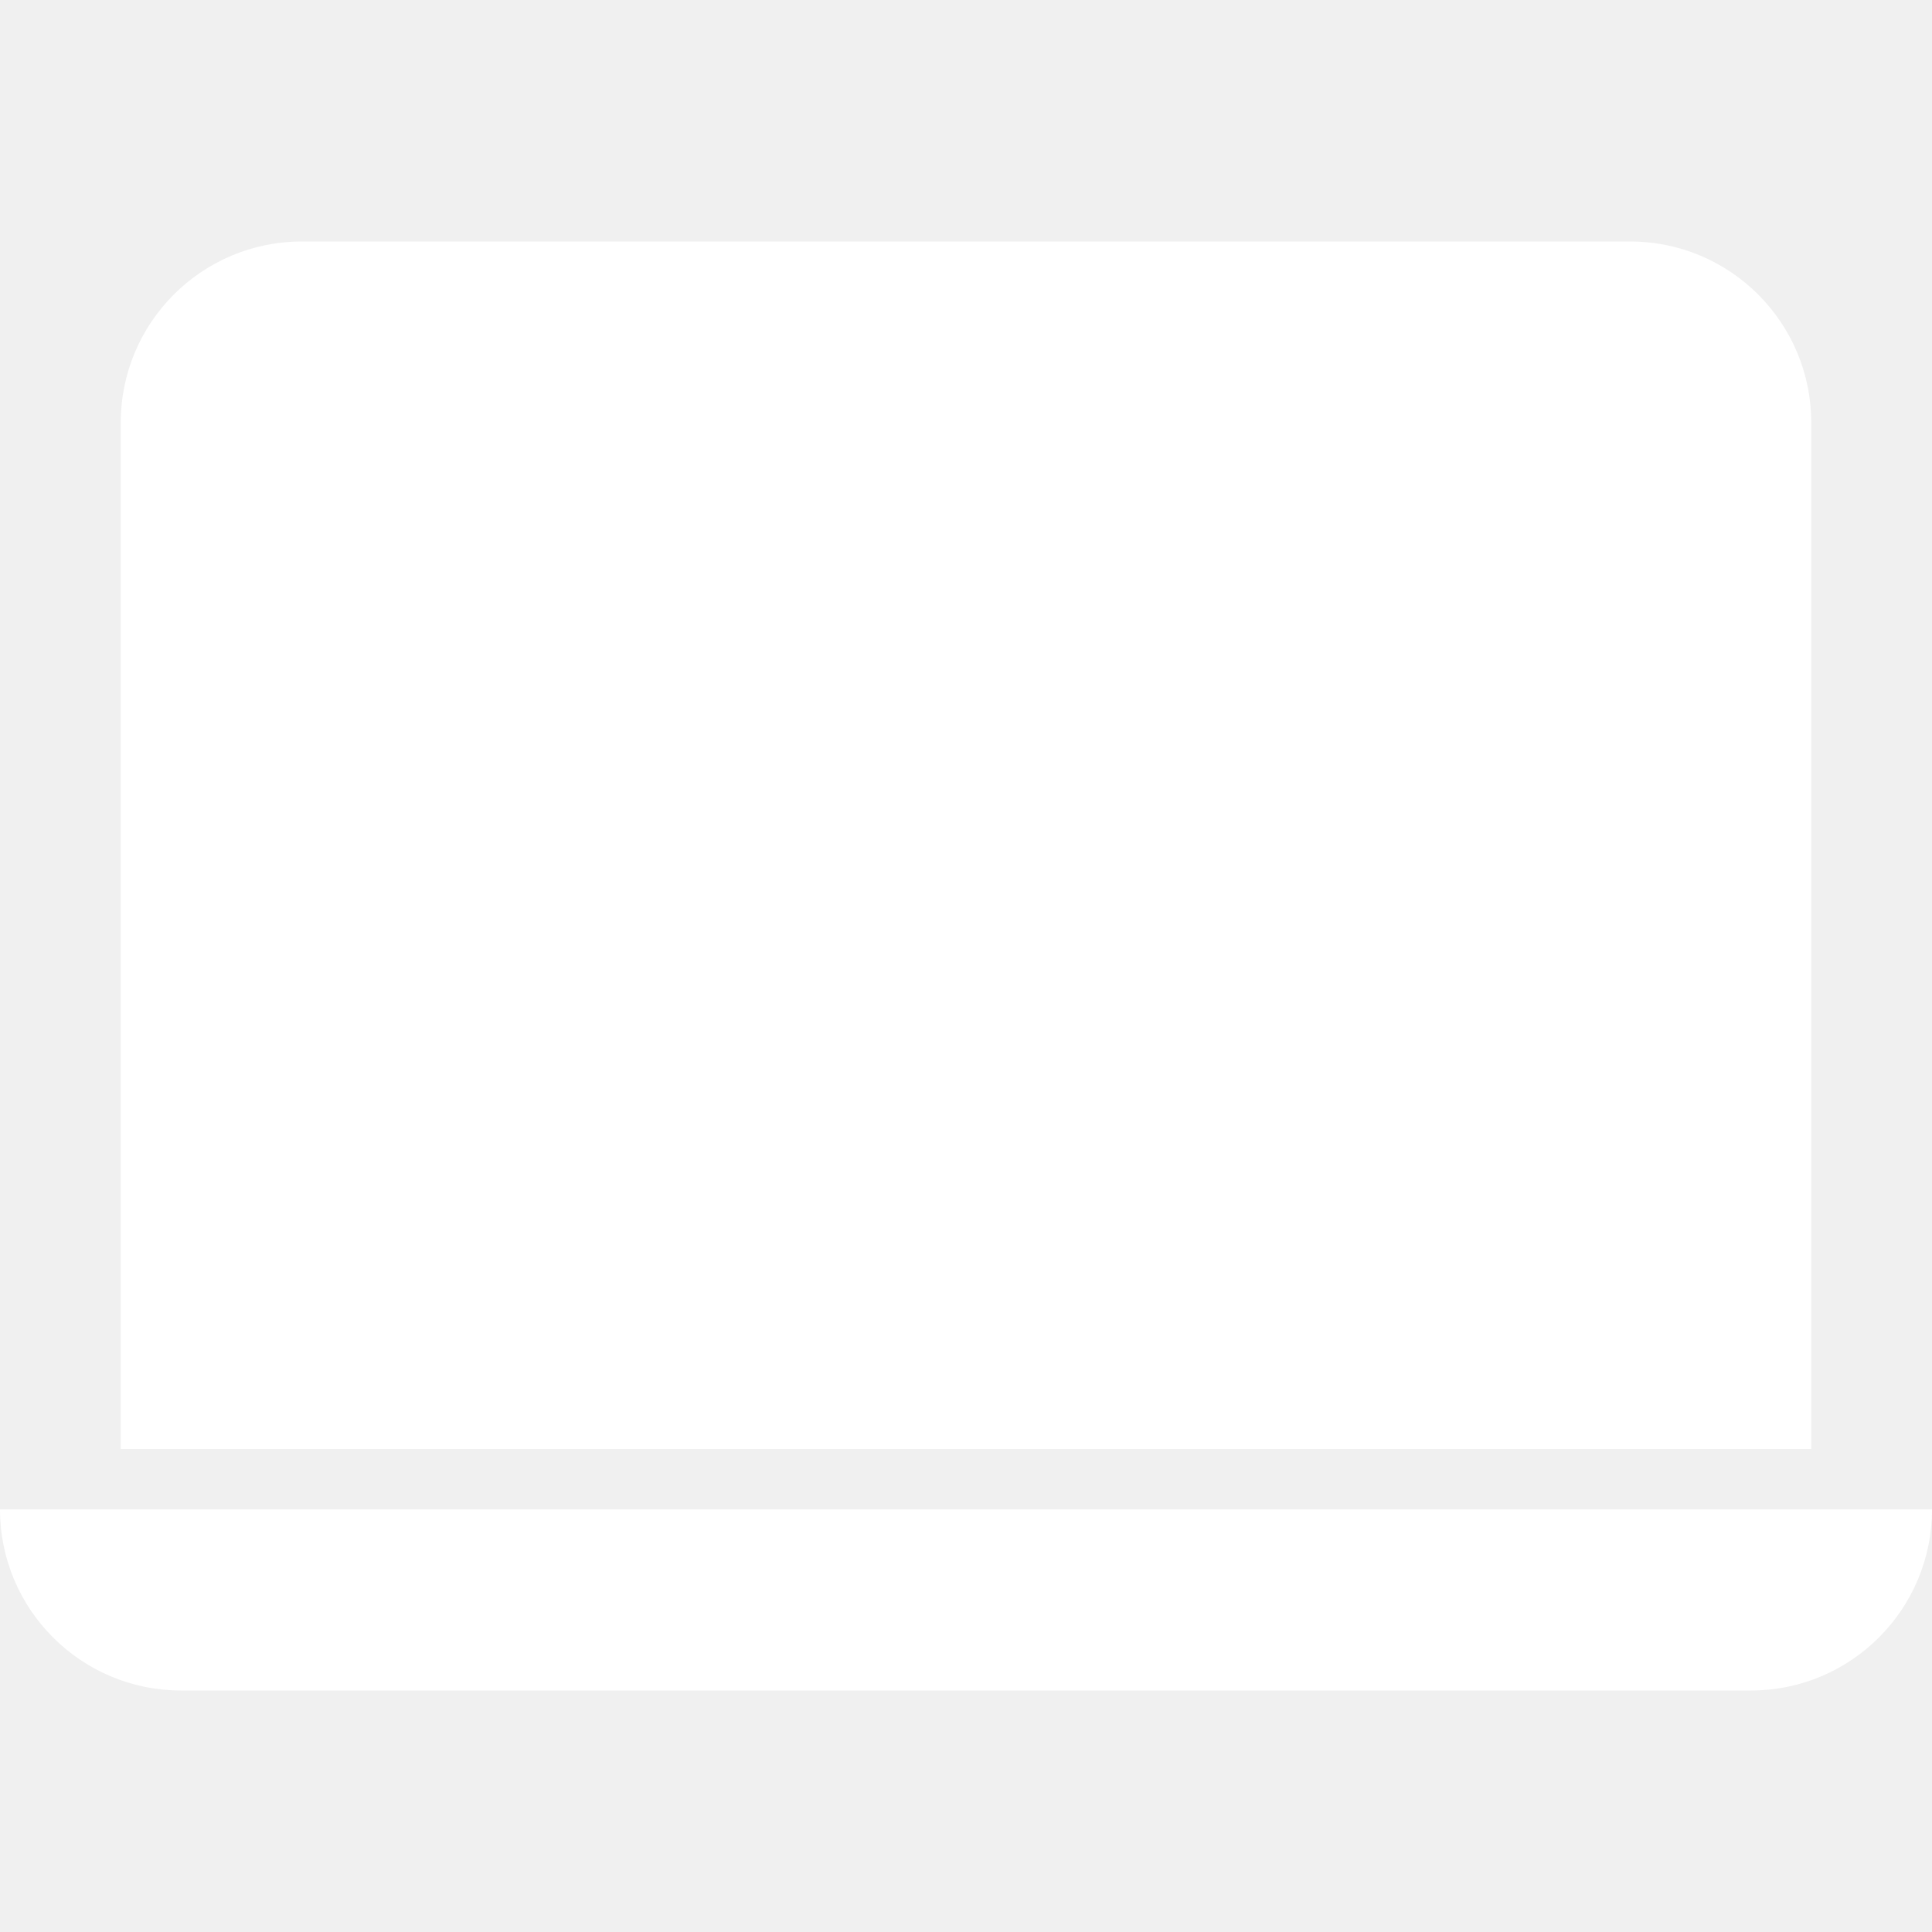
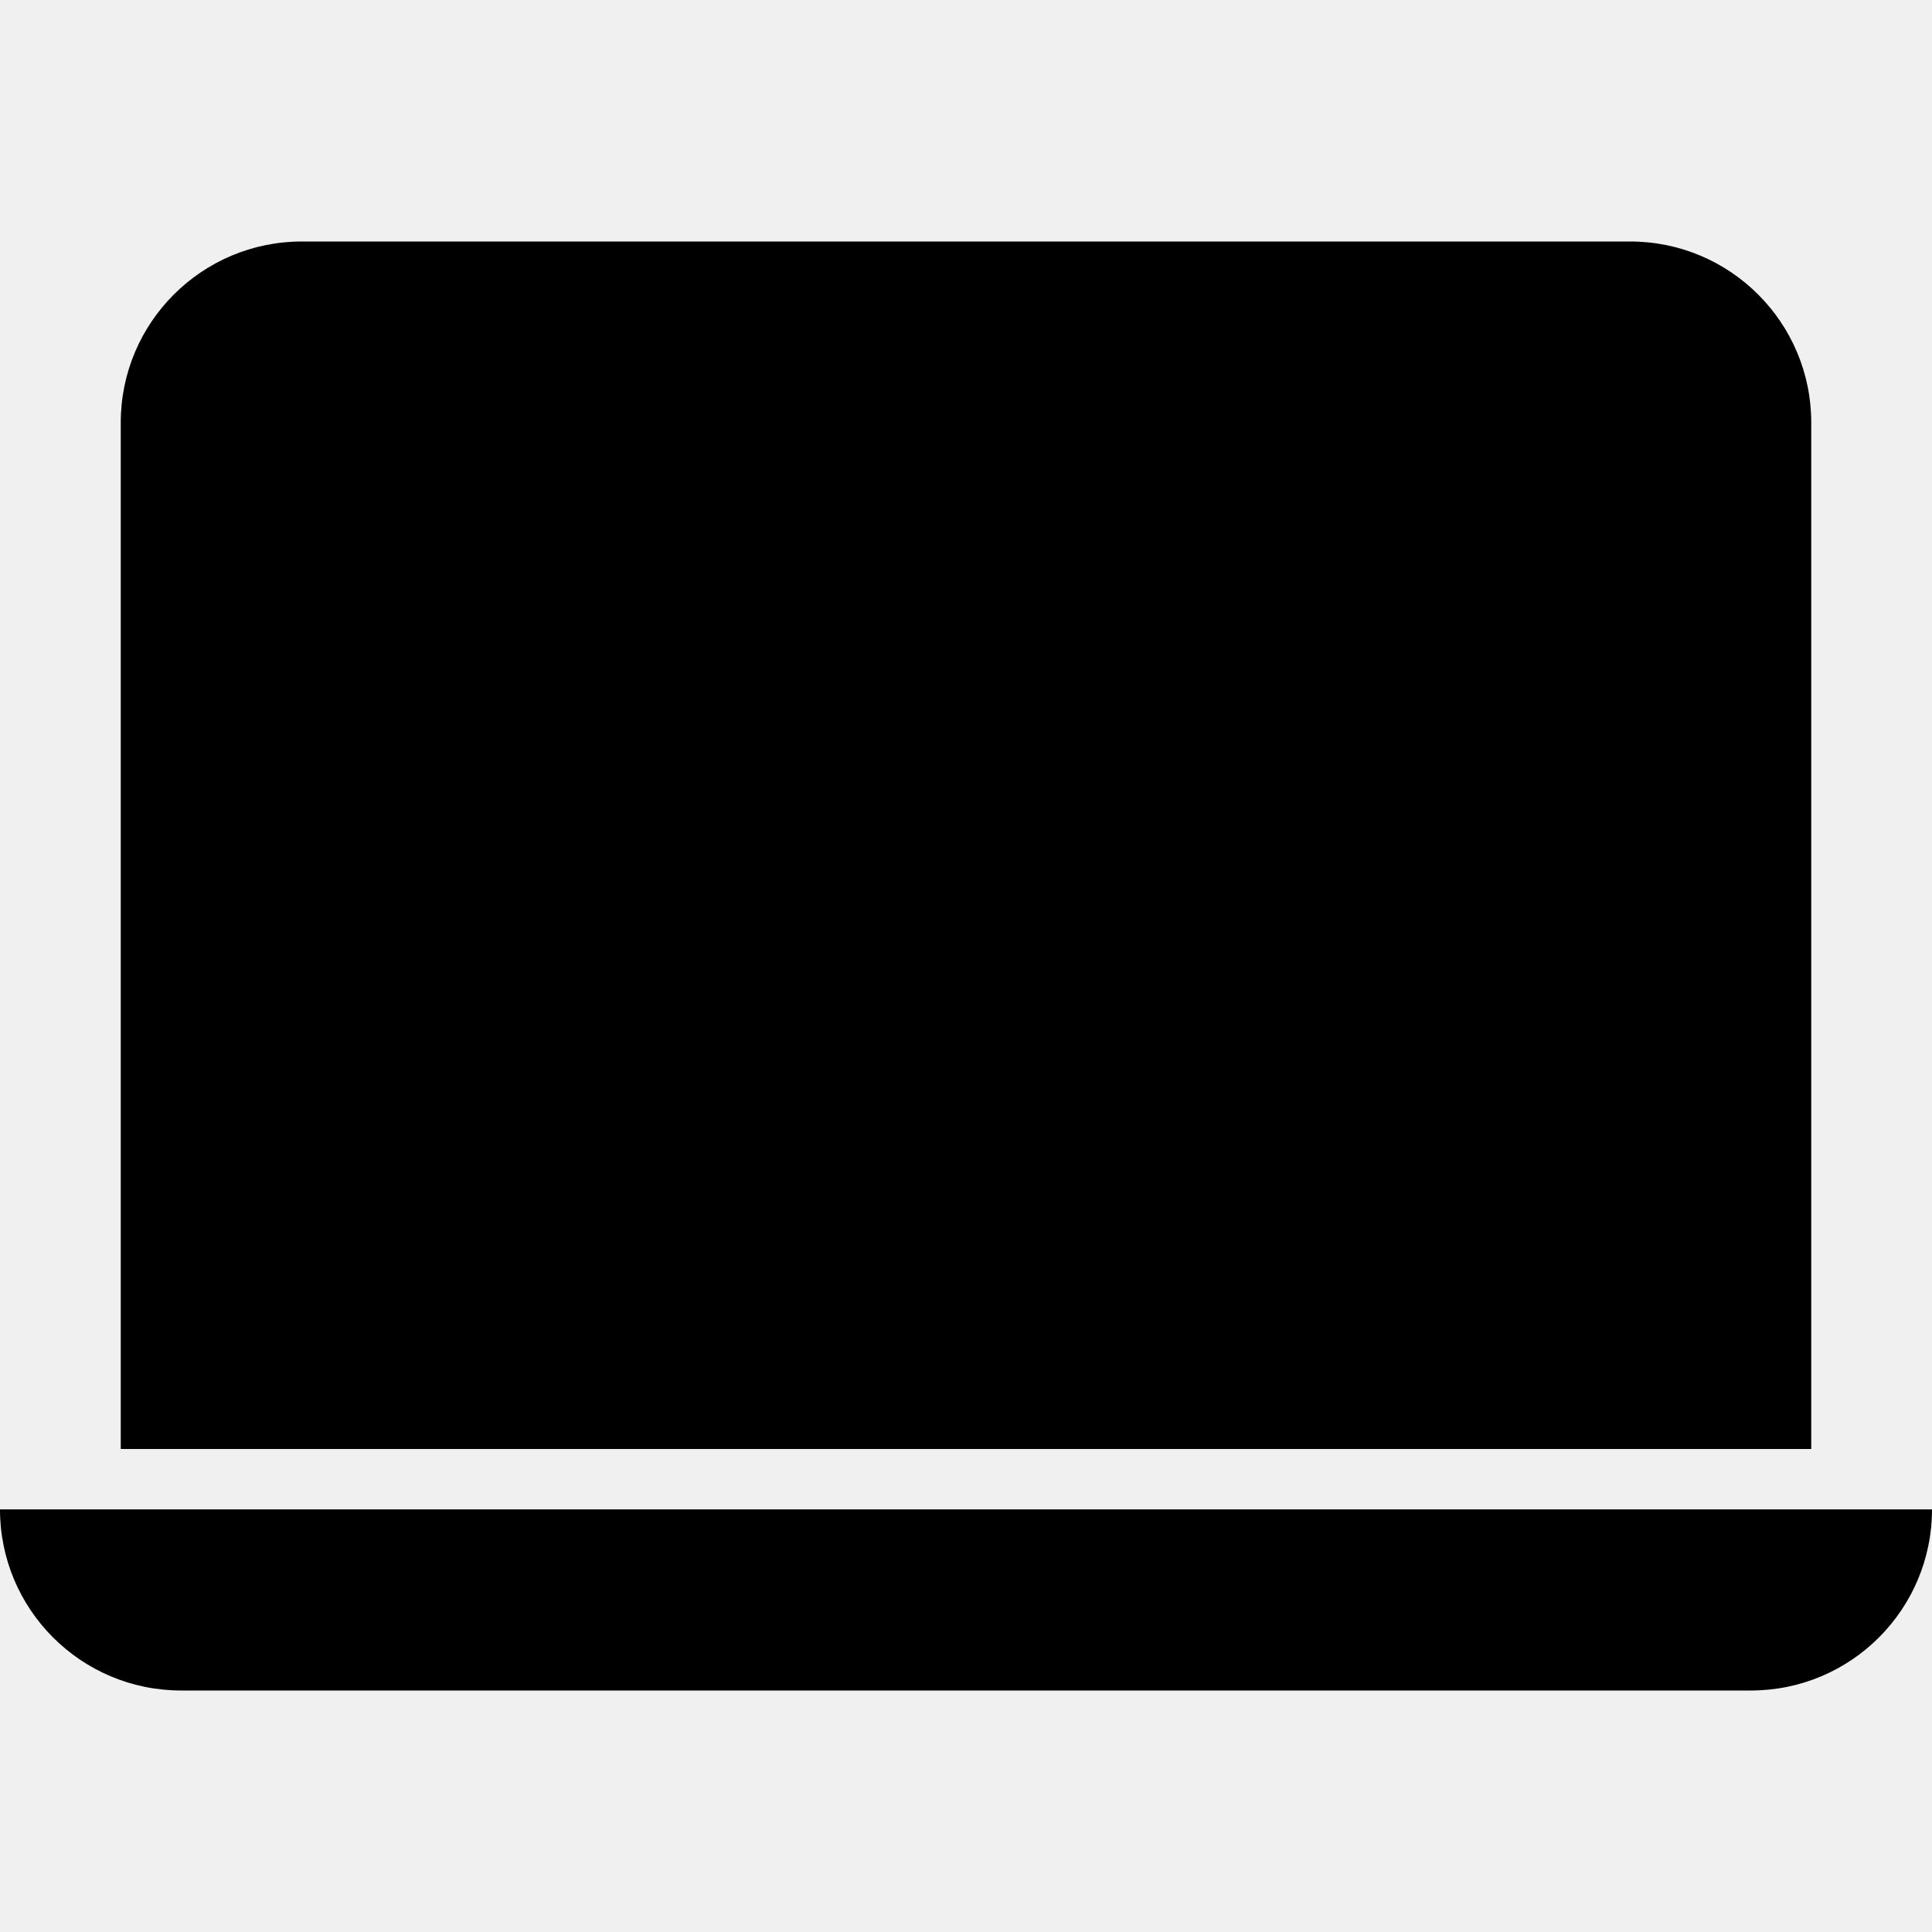
- <svg xmlns="http://www.w3.org/2000/svg" width="16" height="16" fill="white" class="bi bi-laptop-fill" viewBox="0 0 16 16">
+ <svg xmlns="http://www.w3.org/2000/svg" width="16" height="16" fill="currentColor" class="bi bi-laptop-fill" viewBox="0 0 16 16">
  <path d="M2.5 2A1.5 1.5 0 0 0 1 3.5V12h14V3.5A1.5 1.5 0 0 0 13.5 2zM0 12.5h16a1.5 1.5 0 0 1-1.5 1.5h-13A1.5 1.5 0 0 1 0 12.5" />
</svg>
